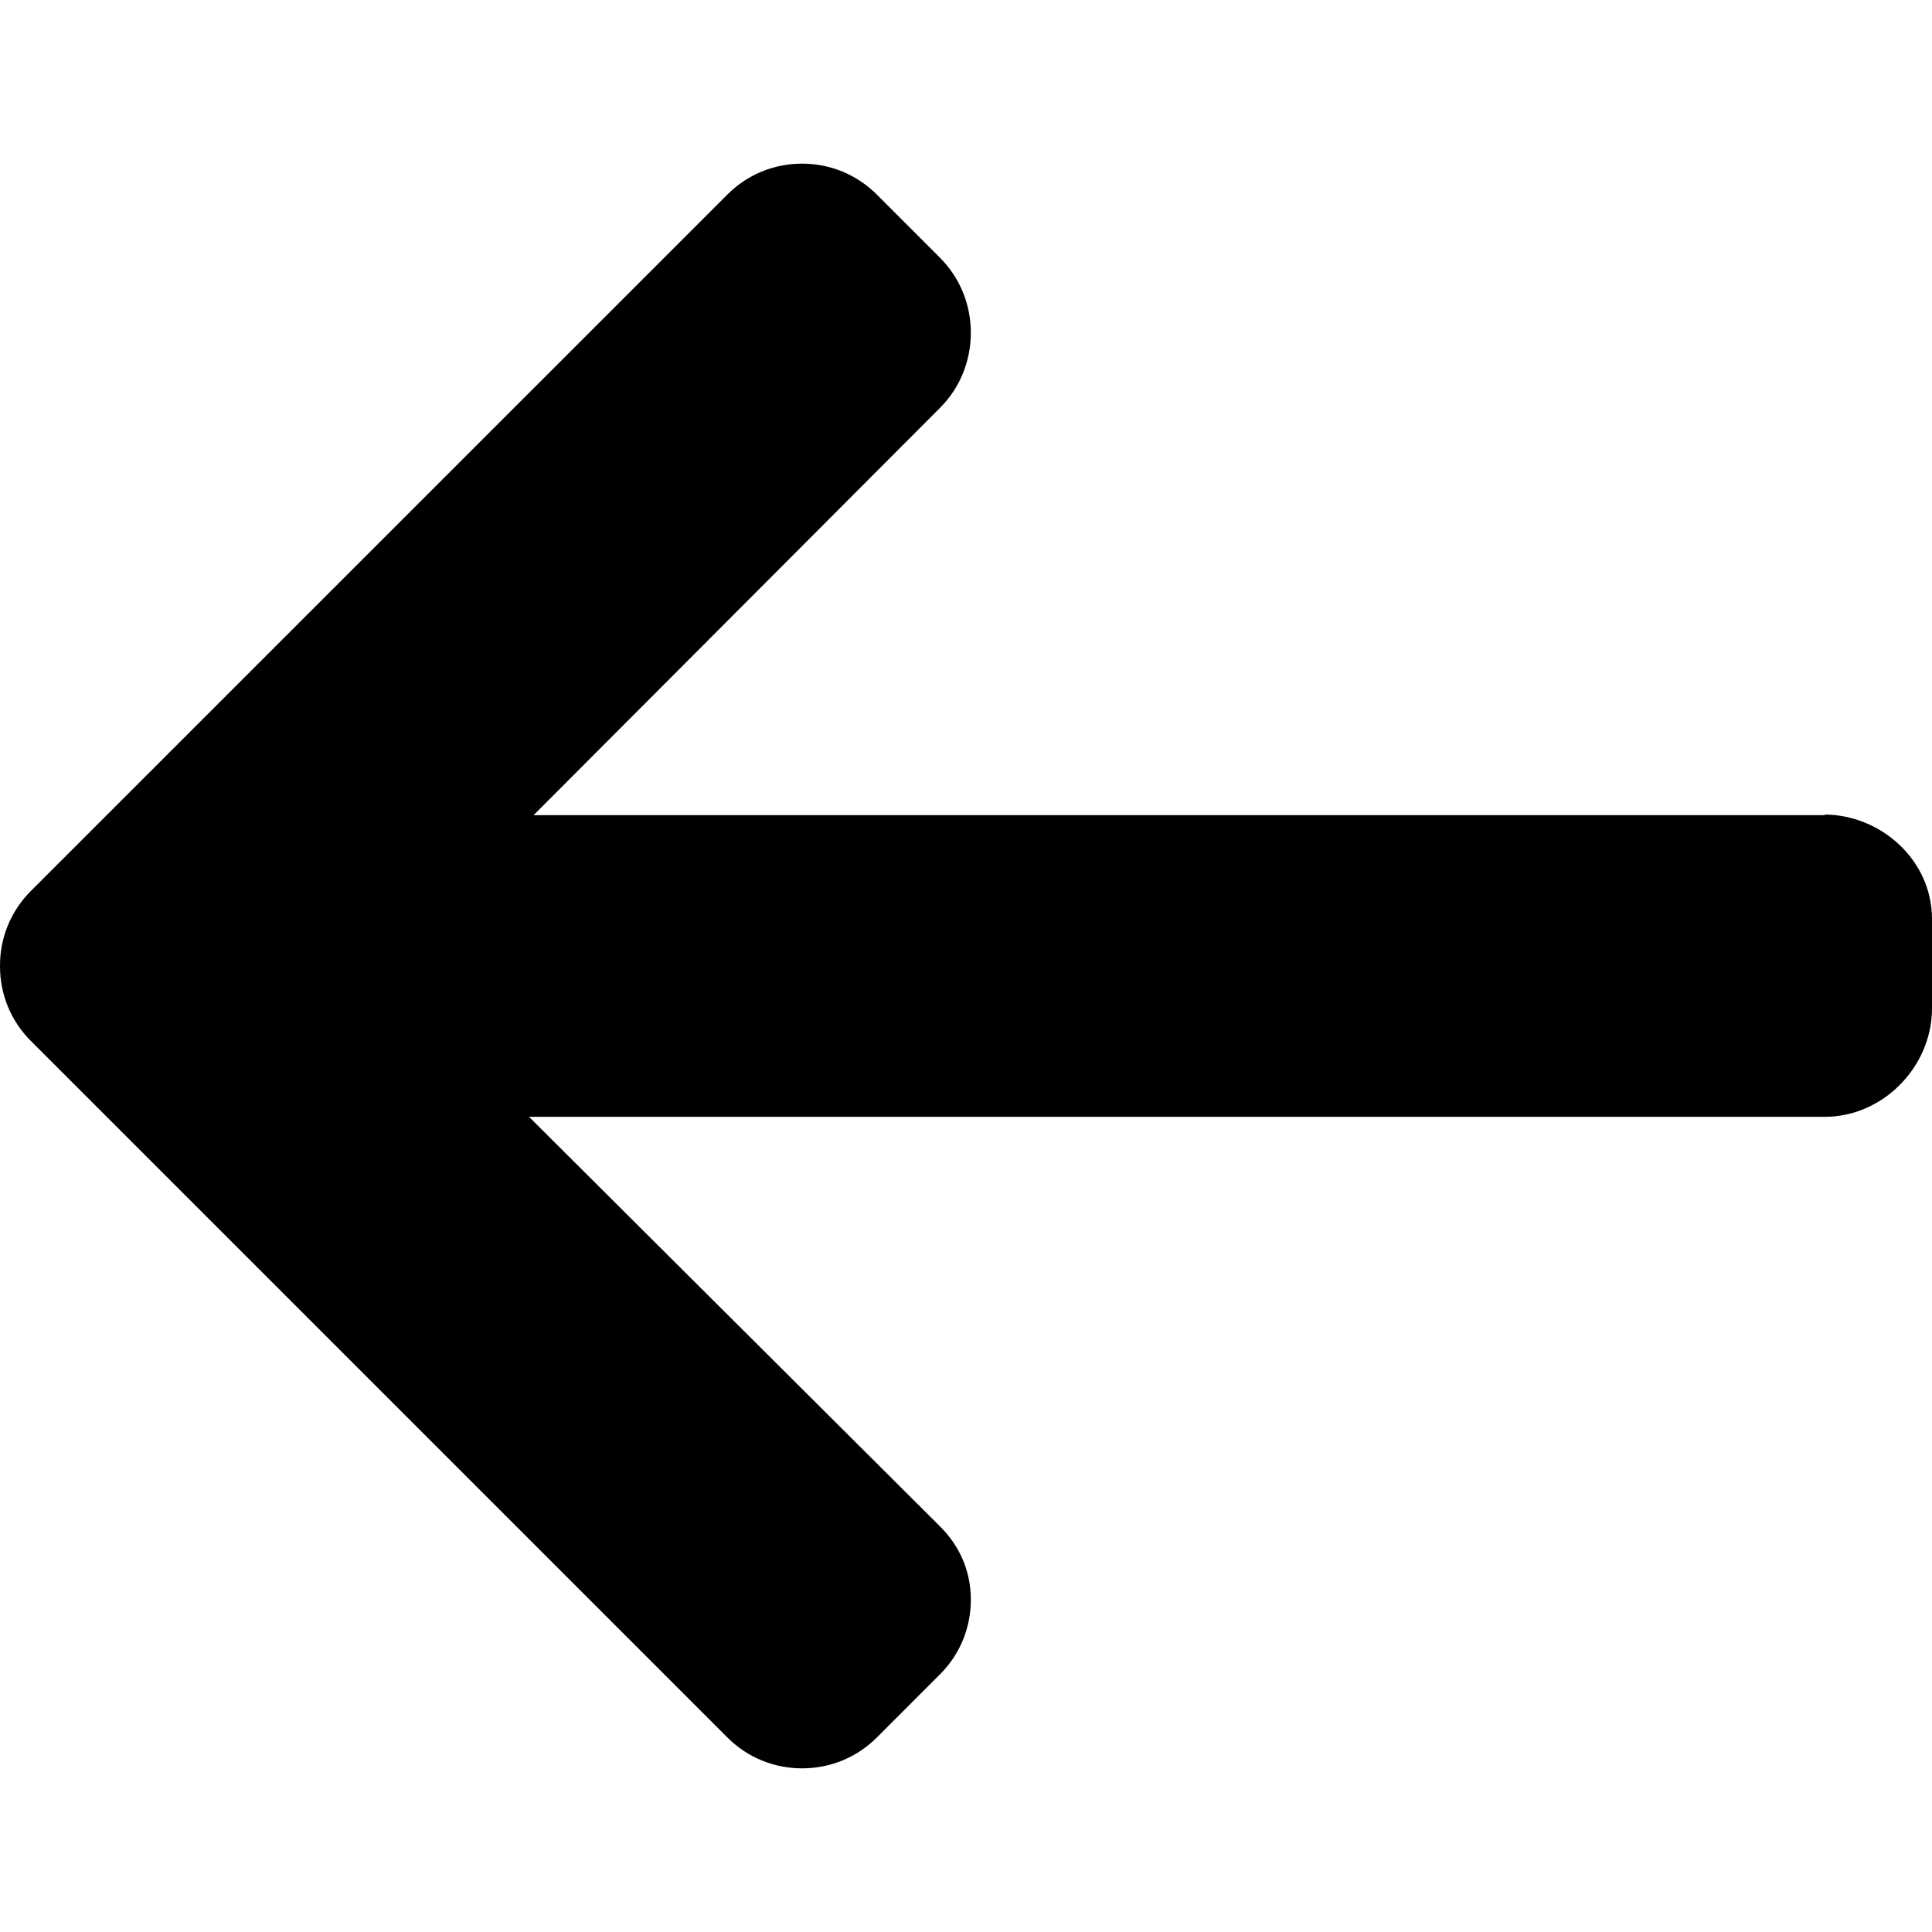
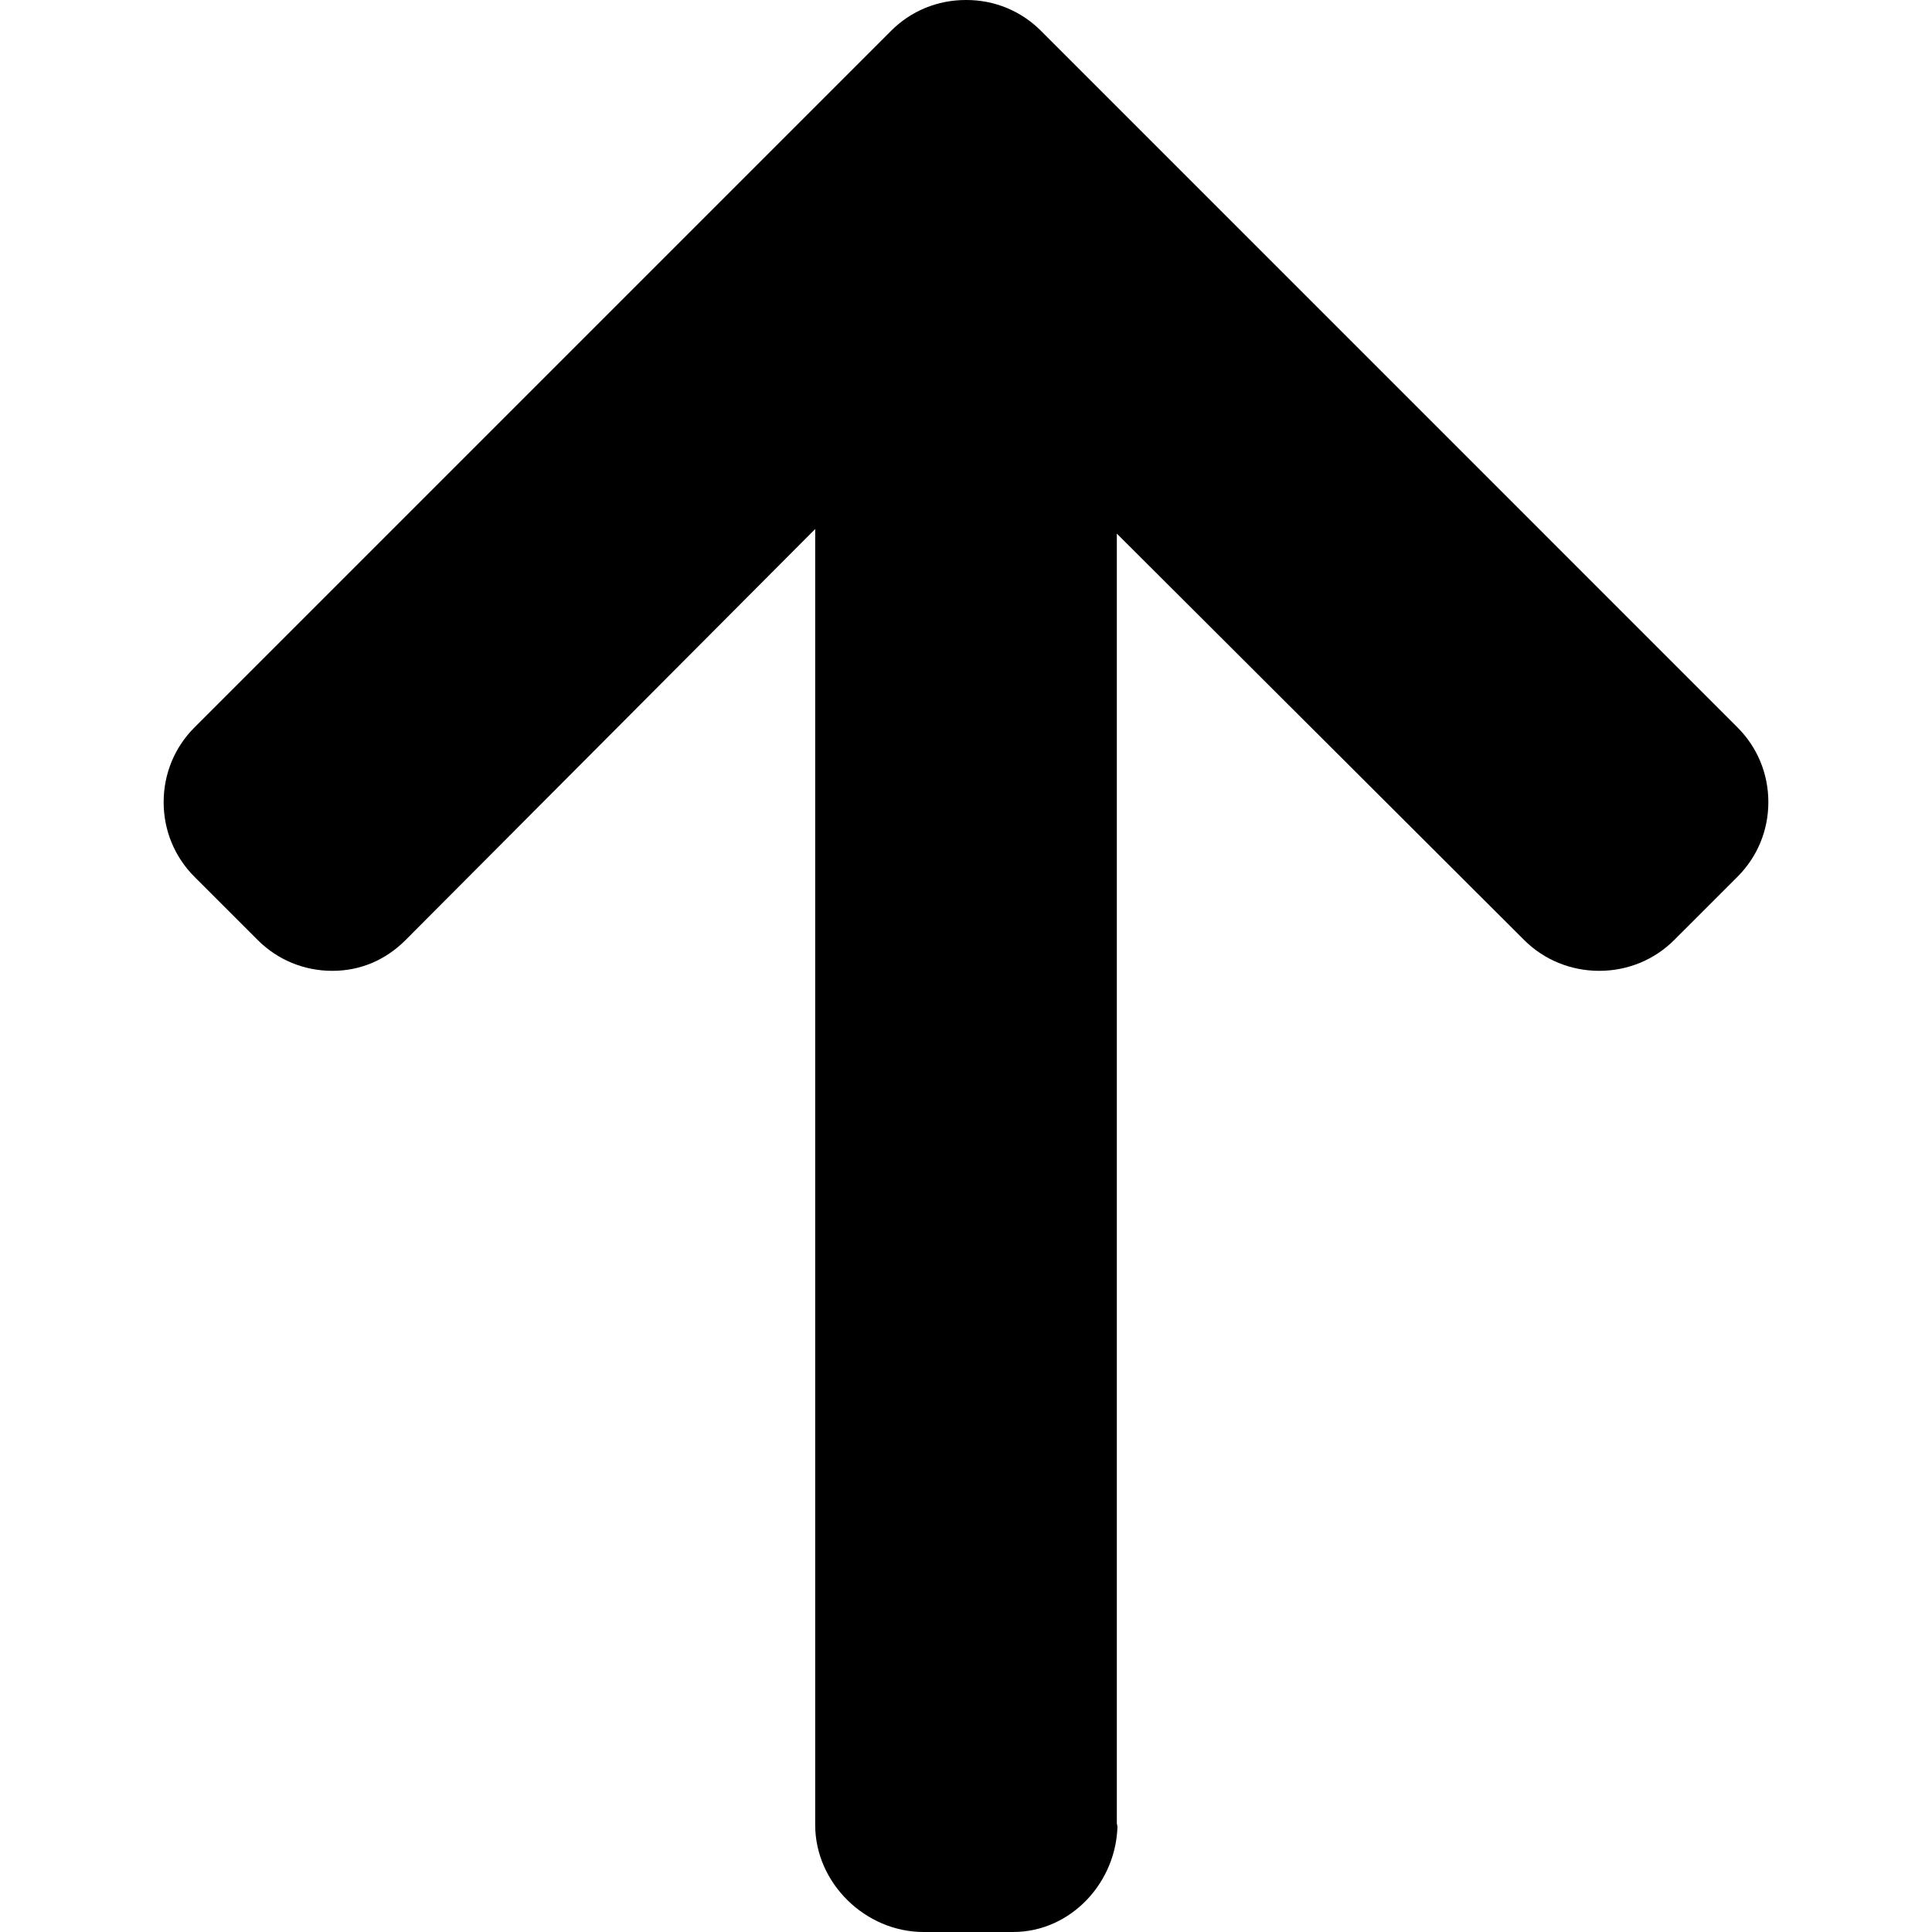
<svg xmlns="http://www.w3.org/2000/svg" version="1.1" id="Layer_1" x="0px" y="0px" viewBox="0 0 492 492" style="enable-background:new 0 0 492 492;" xml:space="preserve" fill="black">
-   <g>
+   <g transform="rotate(90 246,246)">
    <g>
      <path d="M464.344,207.418l0.768,0.168H135.888l103.496-103.724c5.068-5.064,7.848-11.924,7.848-19.124    c0-7.2-2.78-14.012-7.848-19.088L223.28,49.538c-5.064-5.064-11.812-7.864-19.008-7.864c-7.2,0-13.952,2.78-19.016,7.844    L7.844,226.914C2.76,231.998-0.02,238.77,0,245.974c-0.02,7.244,2.76,14.02,7.844,19.096l177.412,177.412    c5.064,5.06,11.812,7.844,19.016,7.844c7.196,0,13.944-2.788,19.008-7.844l16.104-16.112c5.068-5.056,7.848-11.808,7.848-19.008    c0-7.196-2.78-13.592-7.848-18.652L134.72,284.406h329.992c14.828,0,27.288-12.78,27.288-27.6v-22.788    C492,219.198,479.172,207.418,464.344,207.418z" />
    </g>
  </g>
  <g>
</g>
  <g>
</g>
  <g>
</g>
  <g>
</g>
  <g>
</g>
  <g>
</g>
  <g>
</g>
  <g>
</g>
  <g>
</g>
  <g>
</g>
  <g>
</g>
  <g>
</g>
  <g>
</g>
  <g>
</g>
  <g>
</g>
</svg>
